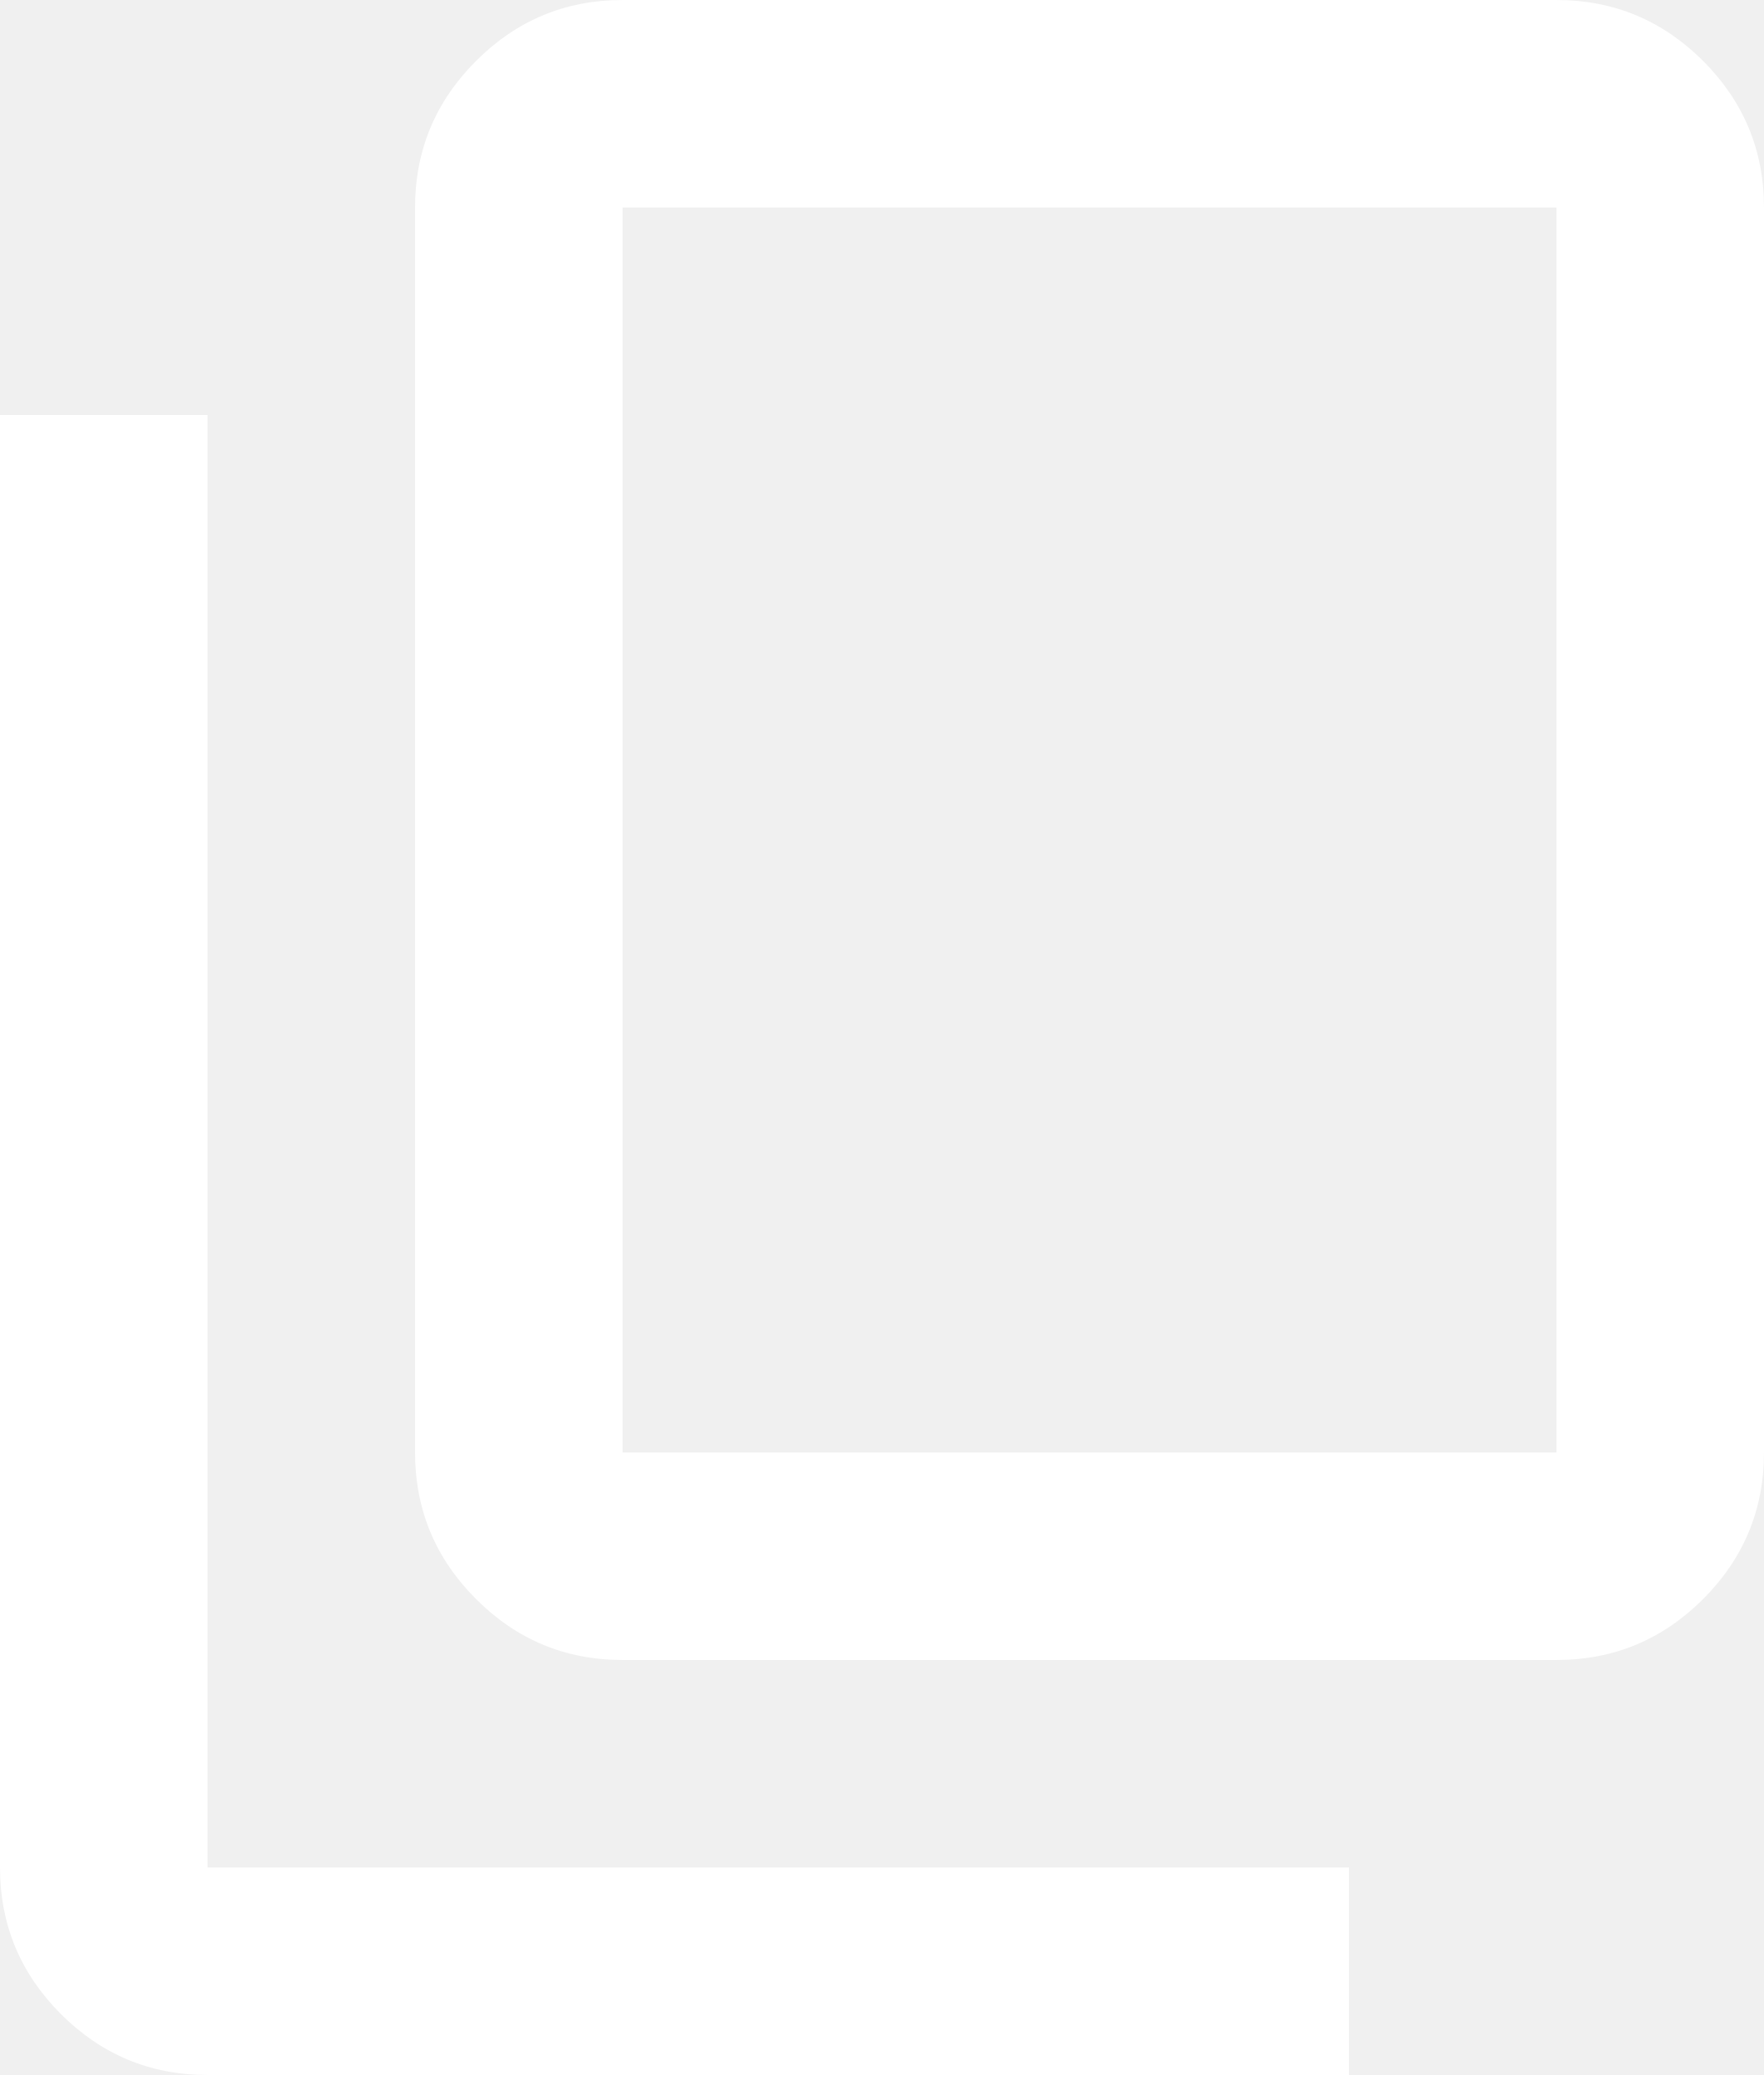
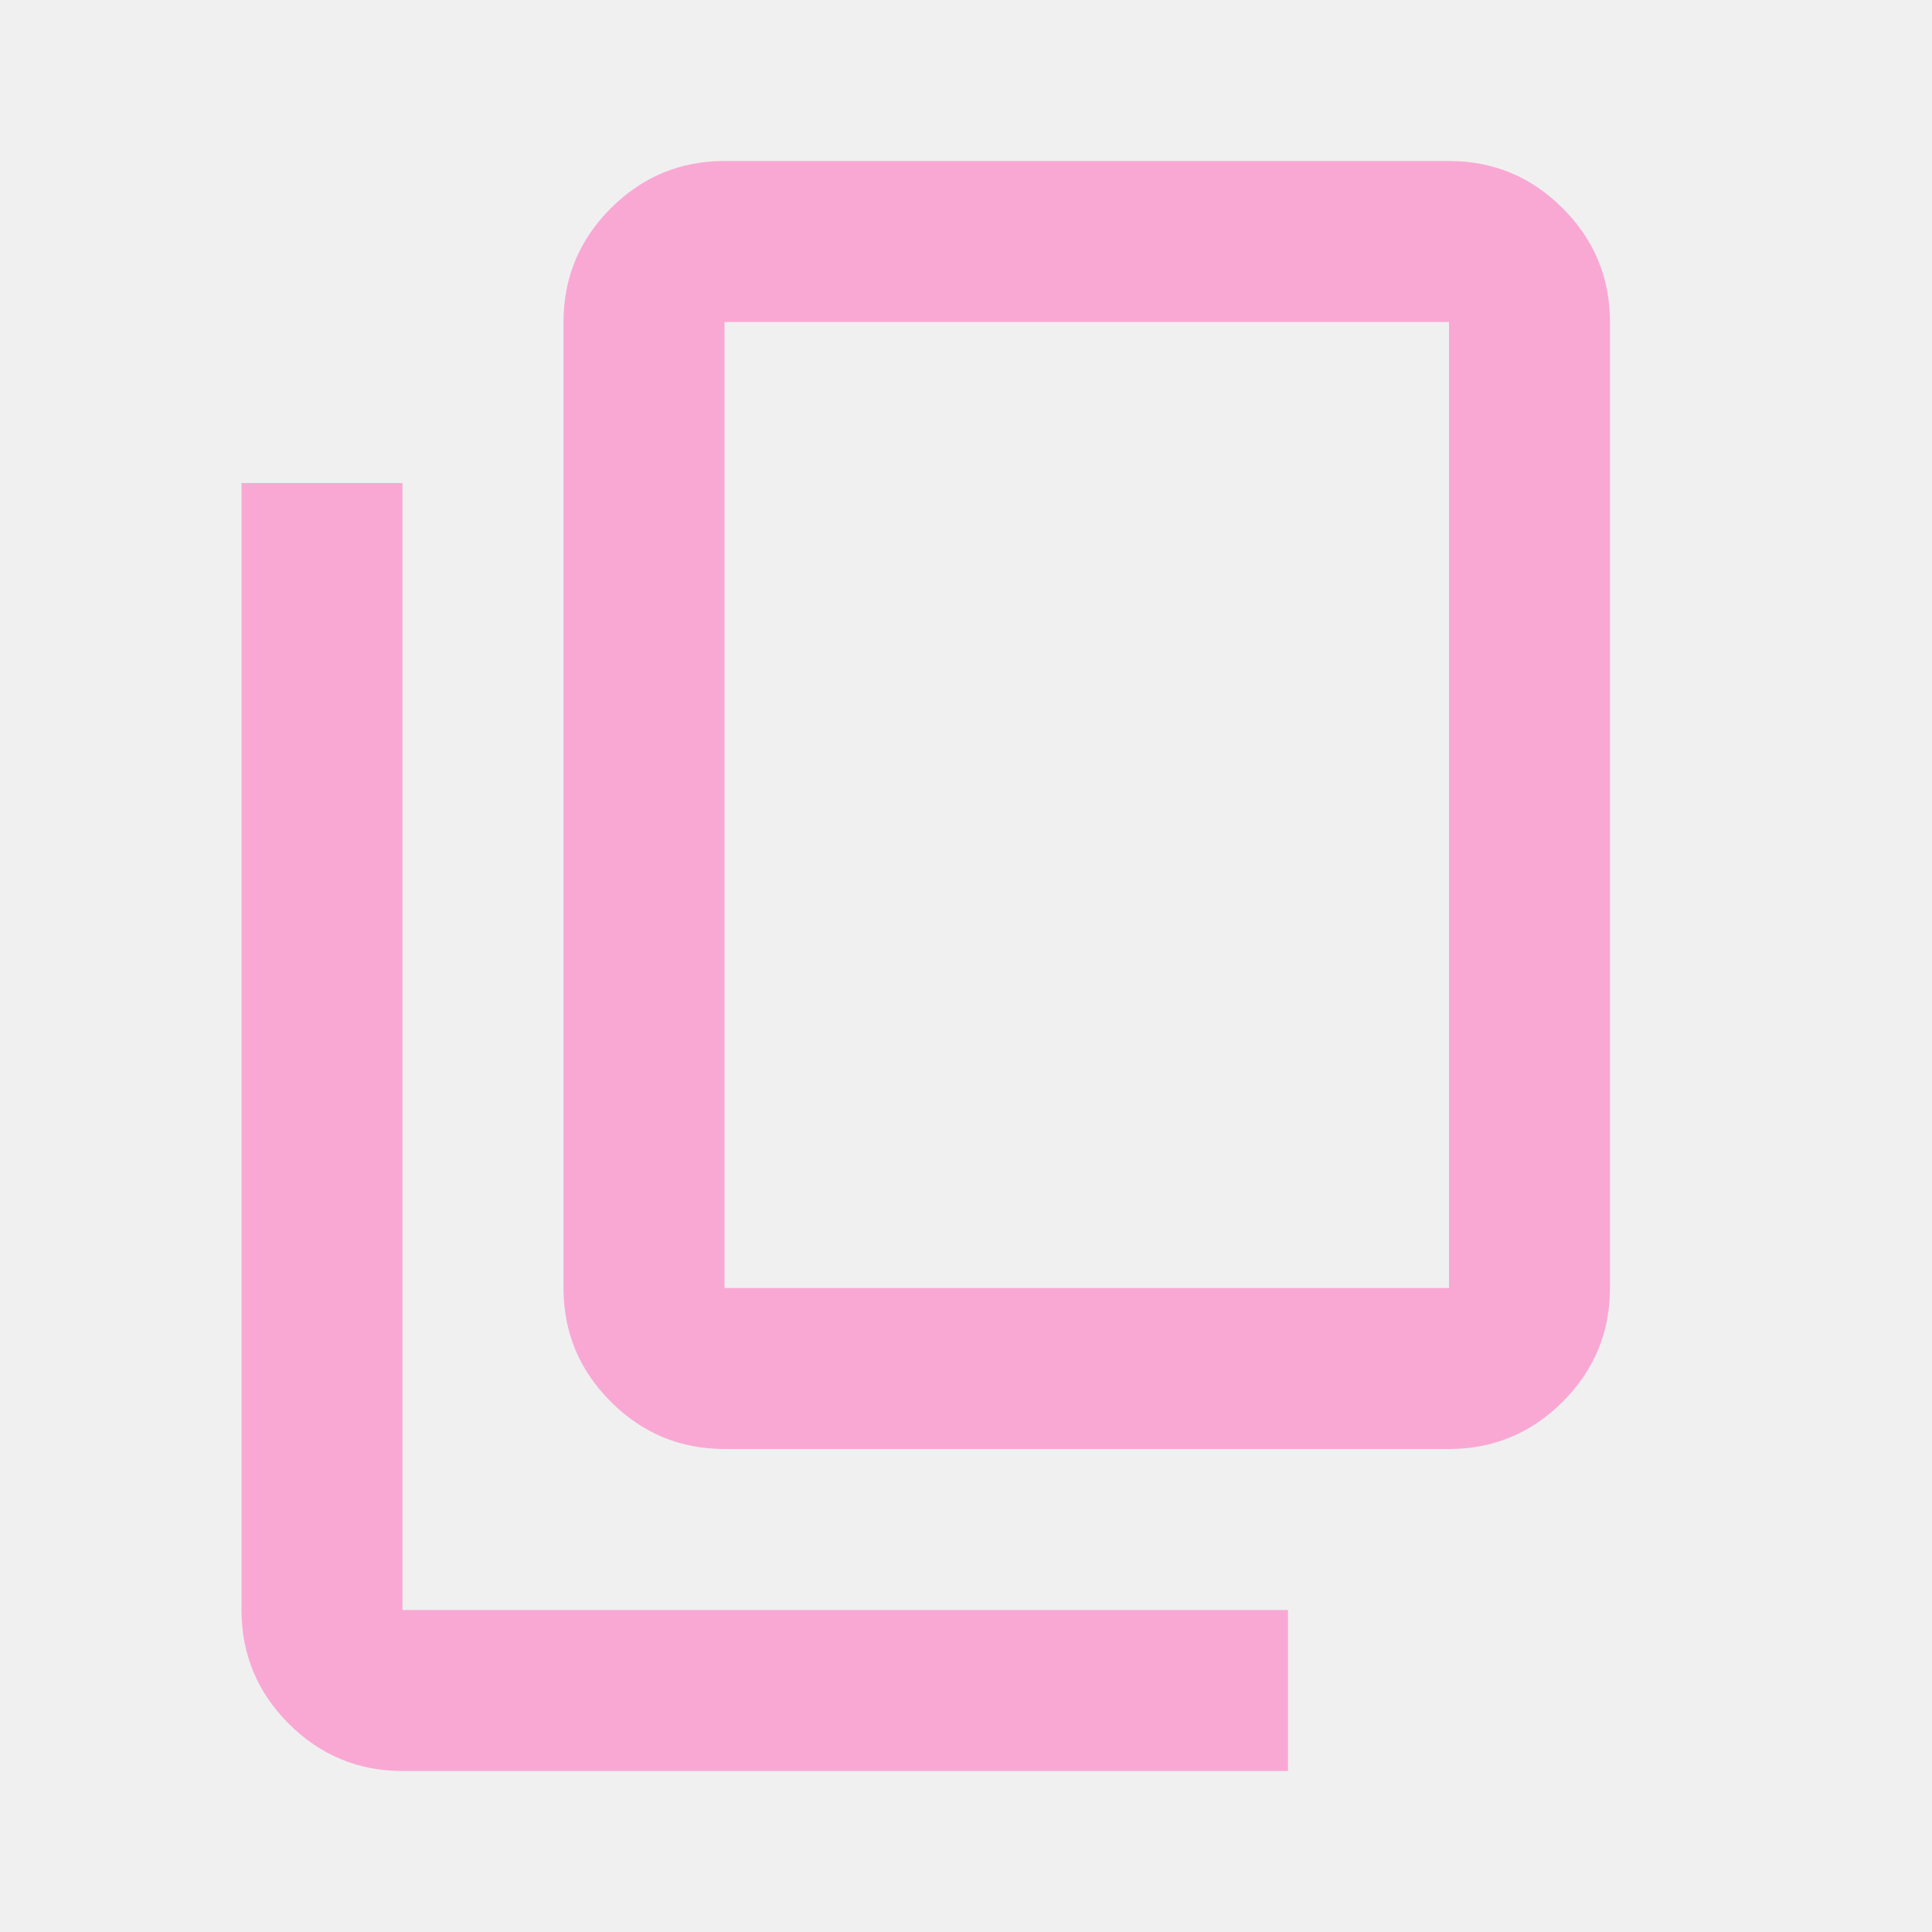
- <svg xmlns="http://www.w3.org/2000/svg" width="17" height="20" viewBox="0 0 17 20" fill="none">
-   <path d="M2 20C1.45 20 0.979 19.804 0.587 19.413C0.196 19.021 0 18.55 0 18V4H2V18H13V20H2ZM6 16C5.45 16 4.979 15.804 4.588 15.413C4.196 15.021 4 14.55 4 14V2C4 1.45 4.196 0.979 4.588 0.587C4.979 0.196 5.45 0 6 0H15C15.55 0 16.021 0.196 16.413 0.587C16.804 0.979 17 1.45 17 2V14C17 14.55 16.804 15.021 16.413 15.413C16.021 15.804 15.55 16 15 16H6ZM6 14H15V2H6V14Z" fill="white" />
+ <svg xmlns="http://www.w3.org/2000/svg" width="24" height="24" viewBox="0 0 24 24" fill="none">
+   <path d="M5 22C4.45 22 3.979 21.804 3.587 21.413C3.196 21.021 3 20.55 3 20V6H5V20H16V22H5ZM9 18C8.45 18 7.979 17.804 7.588 17.413C7.196 17.021 7 16.55 7 16V4C7 3.45 7.196 2.979 7.588 2.587C7.979 2.196 8.45 2 9 2H18C18.55 2 19.021 2.196 19.413 2.587C19.804 2.979 20 3.45 20 4V16C20 16.55 19.804 17.021 19.413 17.413C19.021 17.804 18.55 18 18 18H9ZM9 16H18V4H9V16Z" fill="#F9A8D4" />
</svg>
